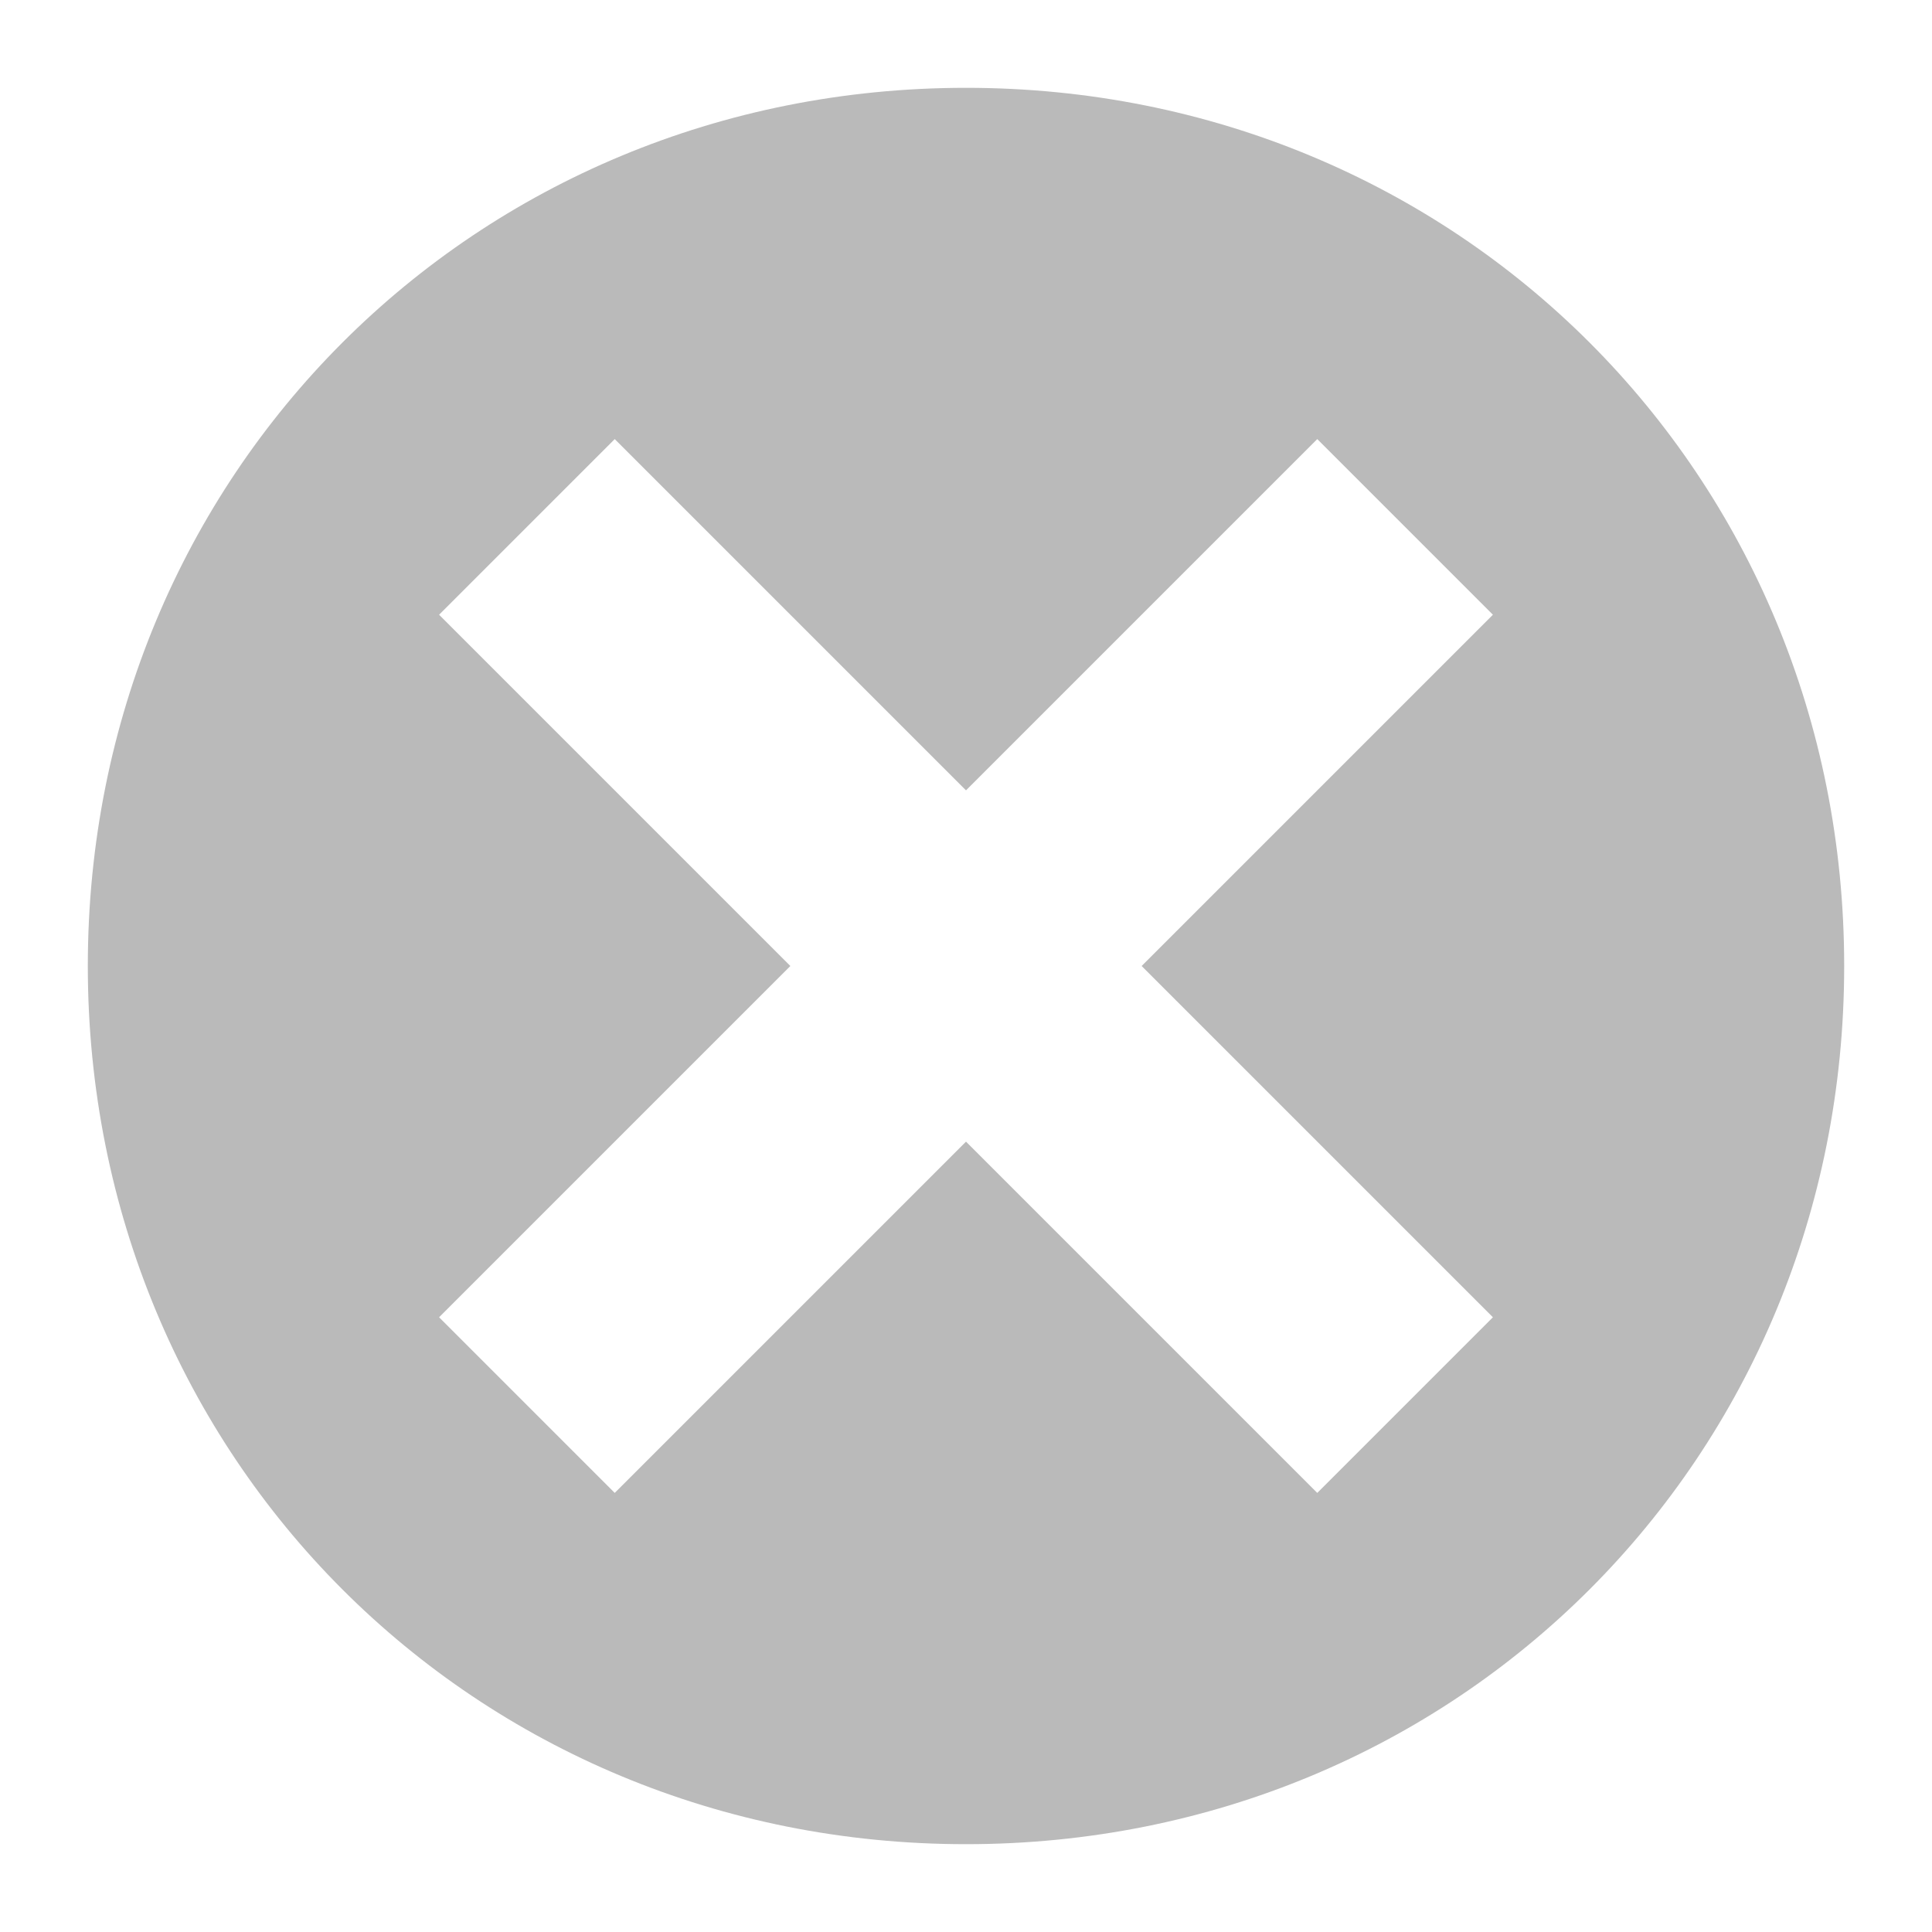
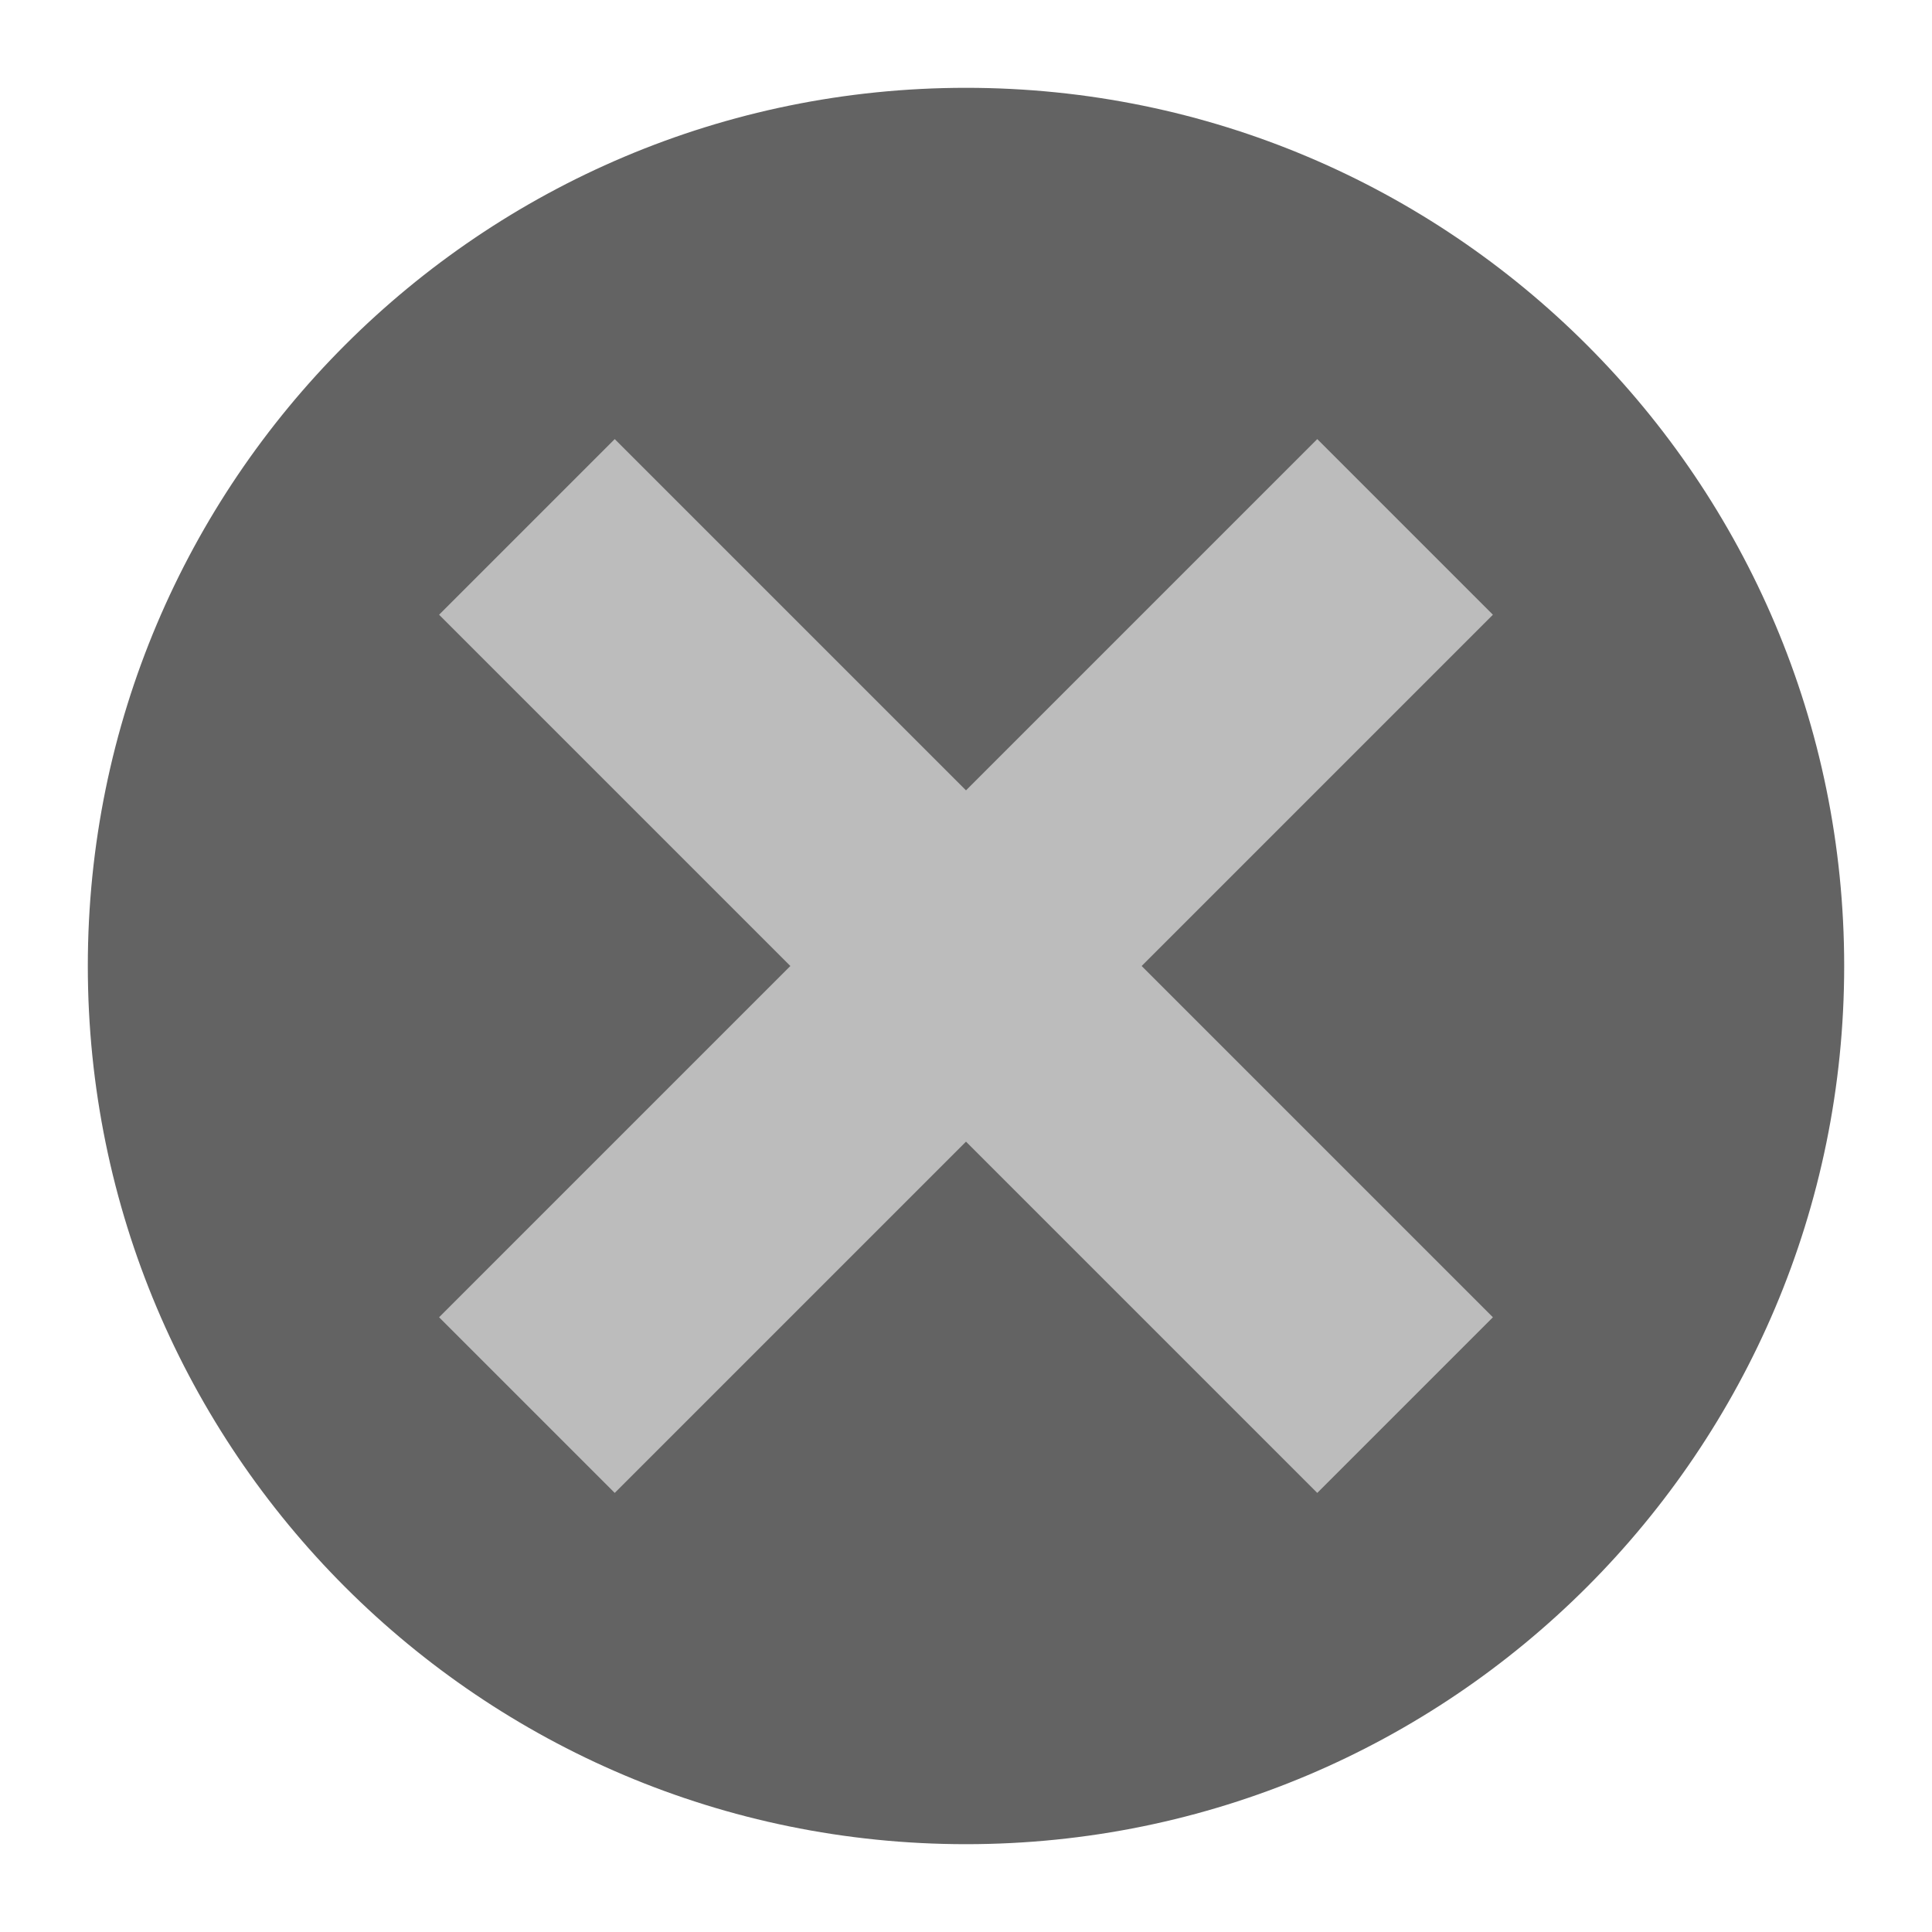
- <svg xmlns="http://www.w3.org/2000/svg" version="1.1" x="0px" y="0px" viewBox="0 0 11 11" enable-background="new 0 0 11 11" xml:space="preserve">
-   <g id="CloseSearch">
-     <g>
-       <g>
-         <path fill="#BABABA" d="M5.5,0.5c-2.8,0-5,2.2-5,5s2.2,5,5,5s5-2.2,5-5S8.3,0.5,5.5,0.5z M8.5,7.5l-1,1l-2-2l-2,2l-1-1l2-2l-2-2     l1-1l2,2l2-2l1,1l-2,2L8.5,7.5z" />
-       </g>
-     </g>
-   </g>
-   <g id="TreeViewNodeDown">
- </g>
-   <g id="TreeViewNodeRight">
- </g>
-   <g id="TreeViewSyncOff">
- </g>
-   <g id="TreeViewSyncOn">
- </g>
-   <g id="SearchSelector">
- </g>
-   <g id="PathDivider">
- </g>
+ <svg xmlns="http://www.w3.org/2000/svg" id="CloseSearch" viewBox="0 0 11 11">
+   <defs>
+     <style>.cls-1{fill:#bcbcbc;}.cls-2{fill:#636363;}</style>
+   </defs>
+   <circle class="cls-1" cx="5.54" cy="5.54" r="4.06" />
+   <path class="cls-2" d="M5.5.5a5,5,0,1,0,5,5A5,5,0,0,0,5.5.5Zm3,7-1,1-2-2-2,2-1-1,2-2-2-2,1-1,2,2,2-2,1,1-2,2Z" />
</svg>
